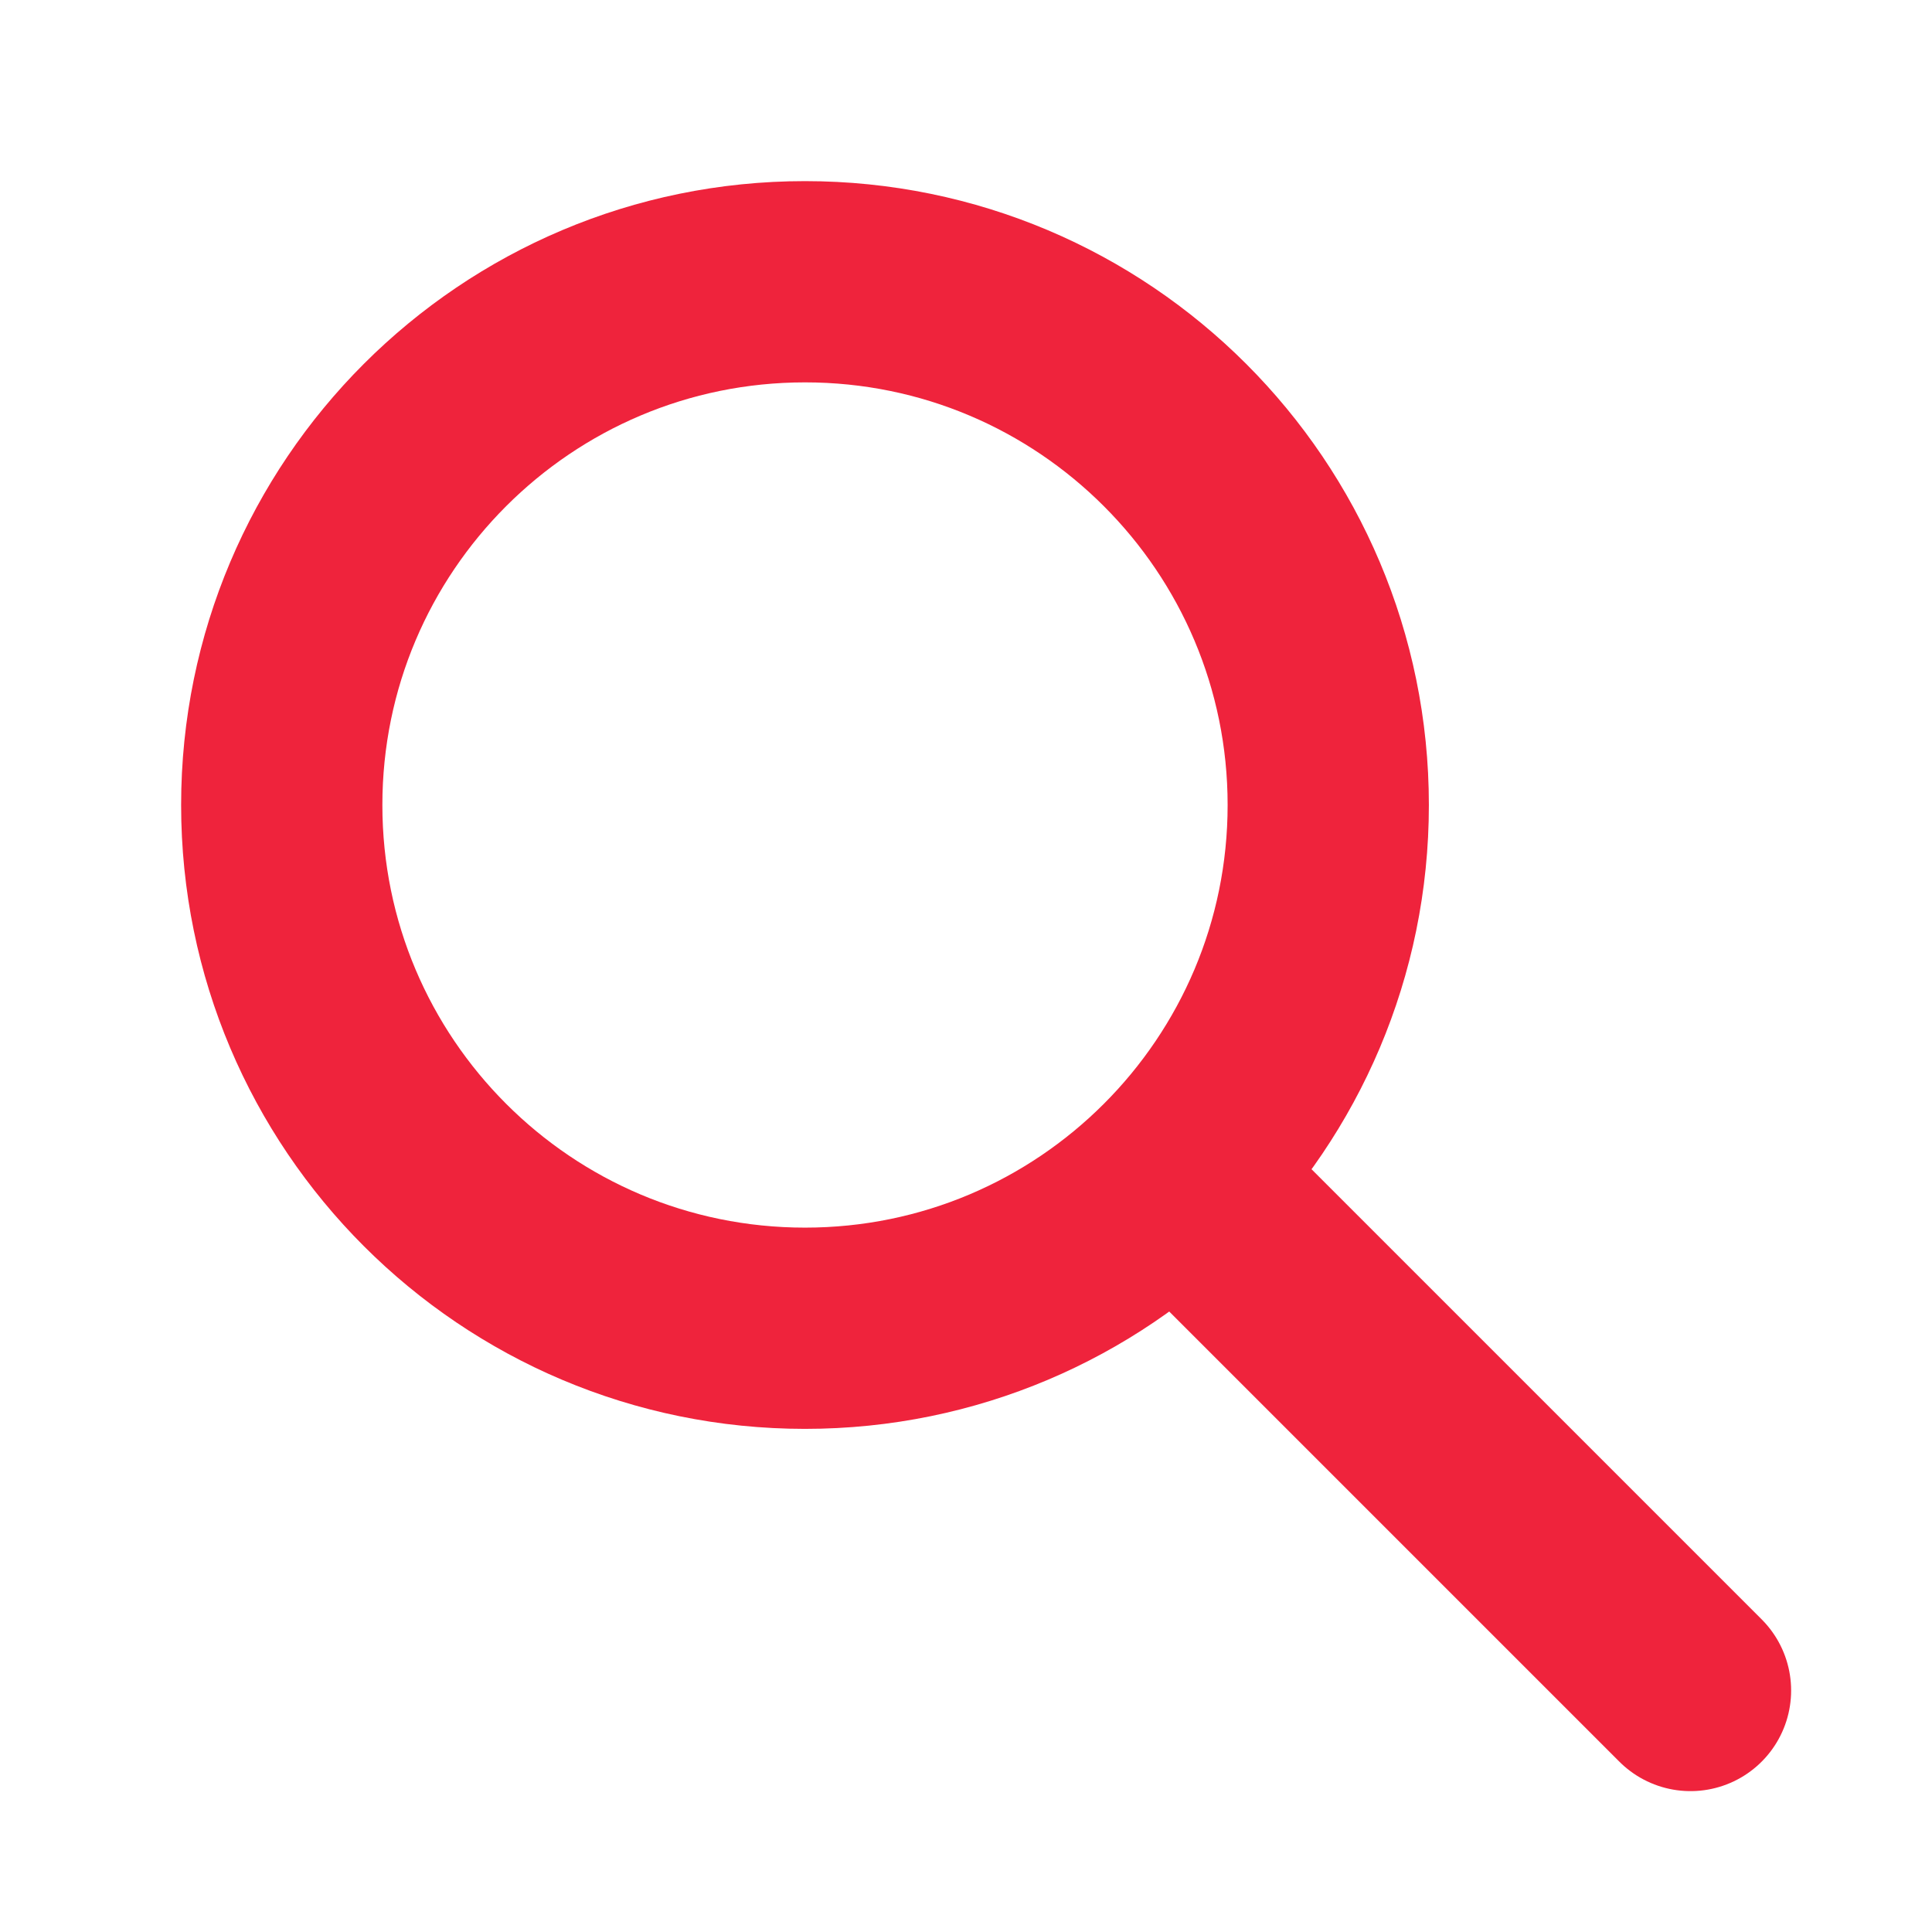
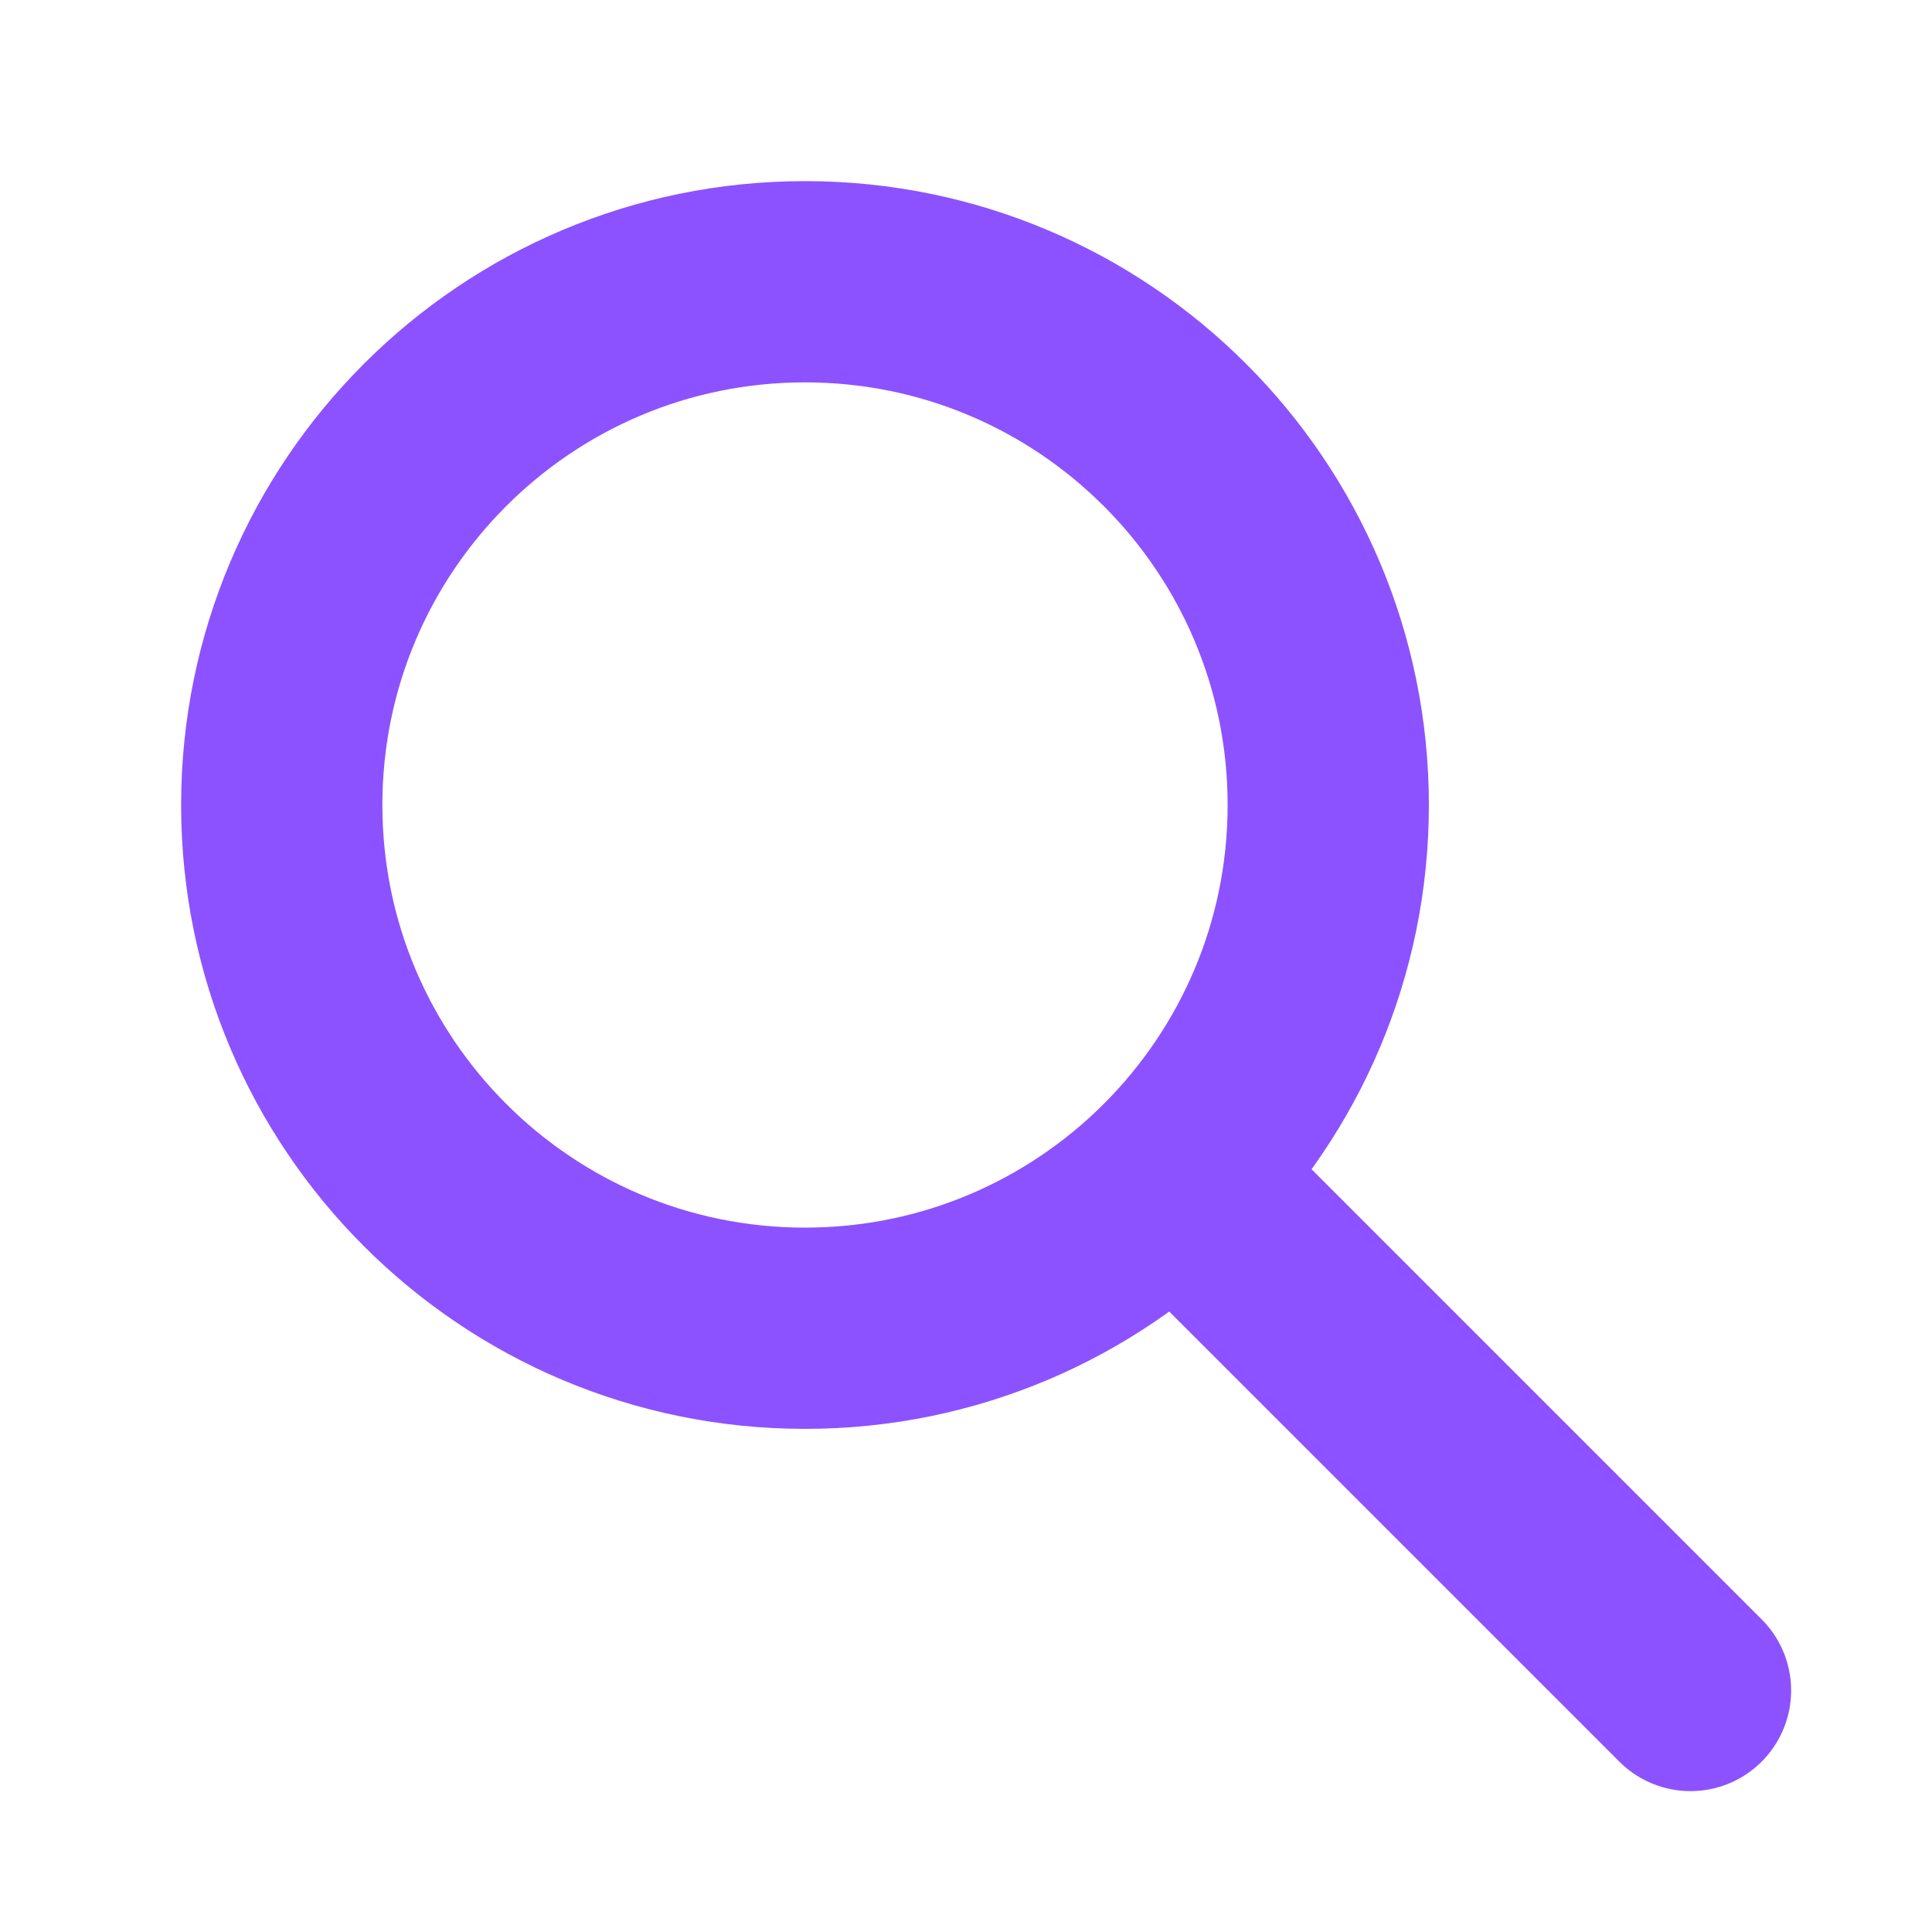
<svg xmlns="http://www.w3.org/2000/svg" width="24" height="24" fill="none" viewBox="0 0 24 24">
-   <circle cx="10" cy="10" r="6.5" stroke="#ef233c" stroke-width="2.5" />
-   <path stroke="#ef233c" stroke-linecap="round" stroke-width="2.5" d="m15 15 6 6" />
+   <circle cx="10" cy="10" r="6.5" stroke="#8c52ff" stroke-width="2.5" />
+   <path stroke="#8c52ff" stroke-linecap="round" stroke-width="2.5" d="m15 15 6 6" />
</svg>
